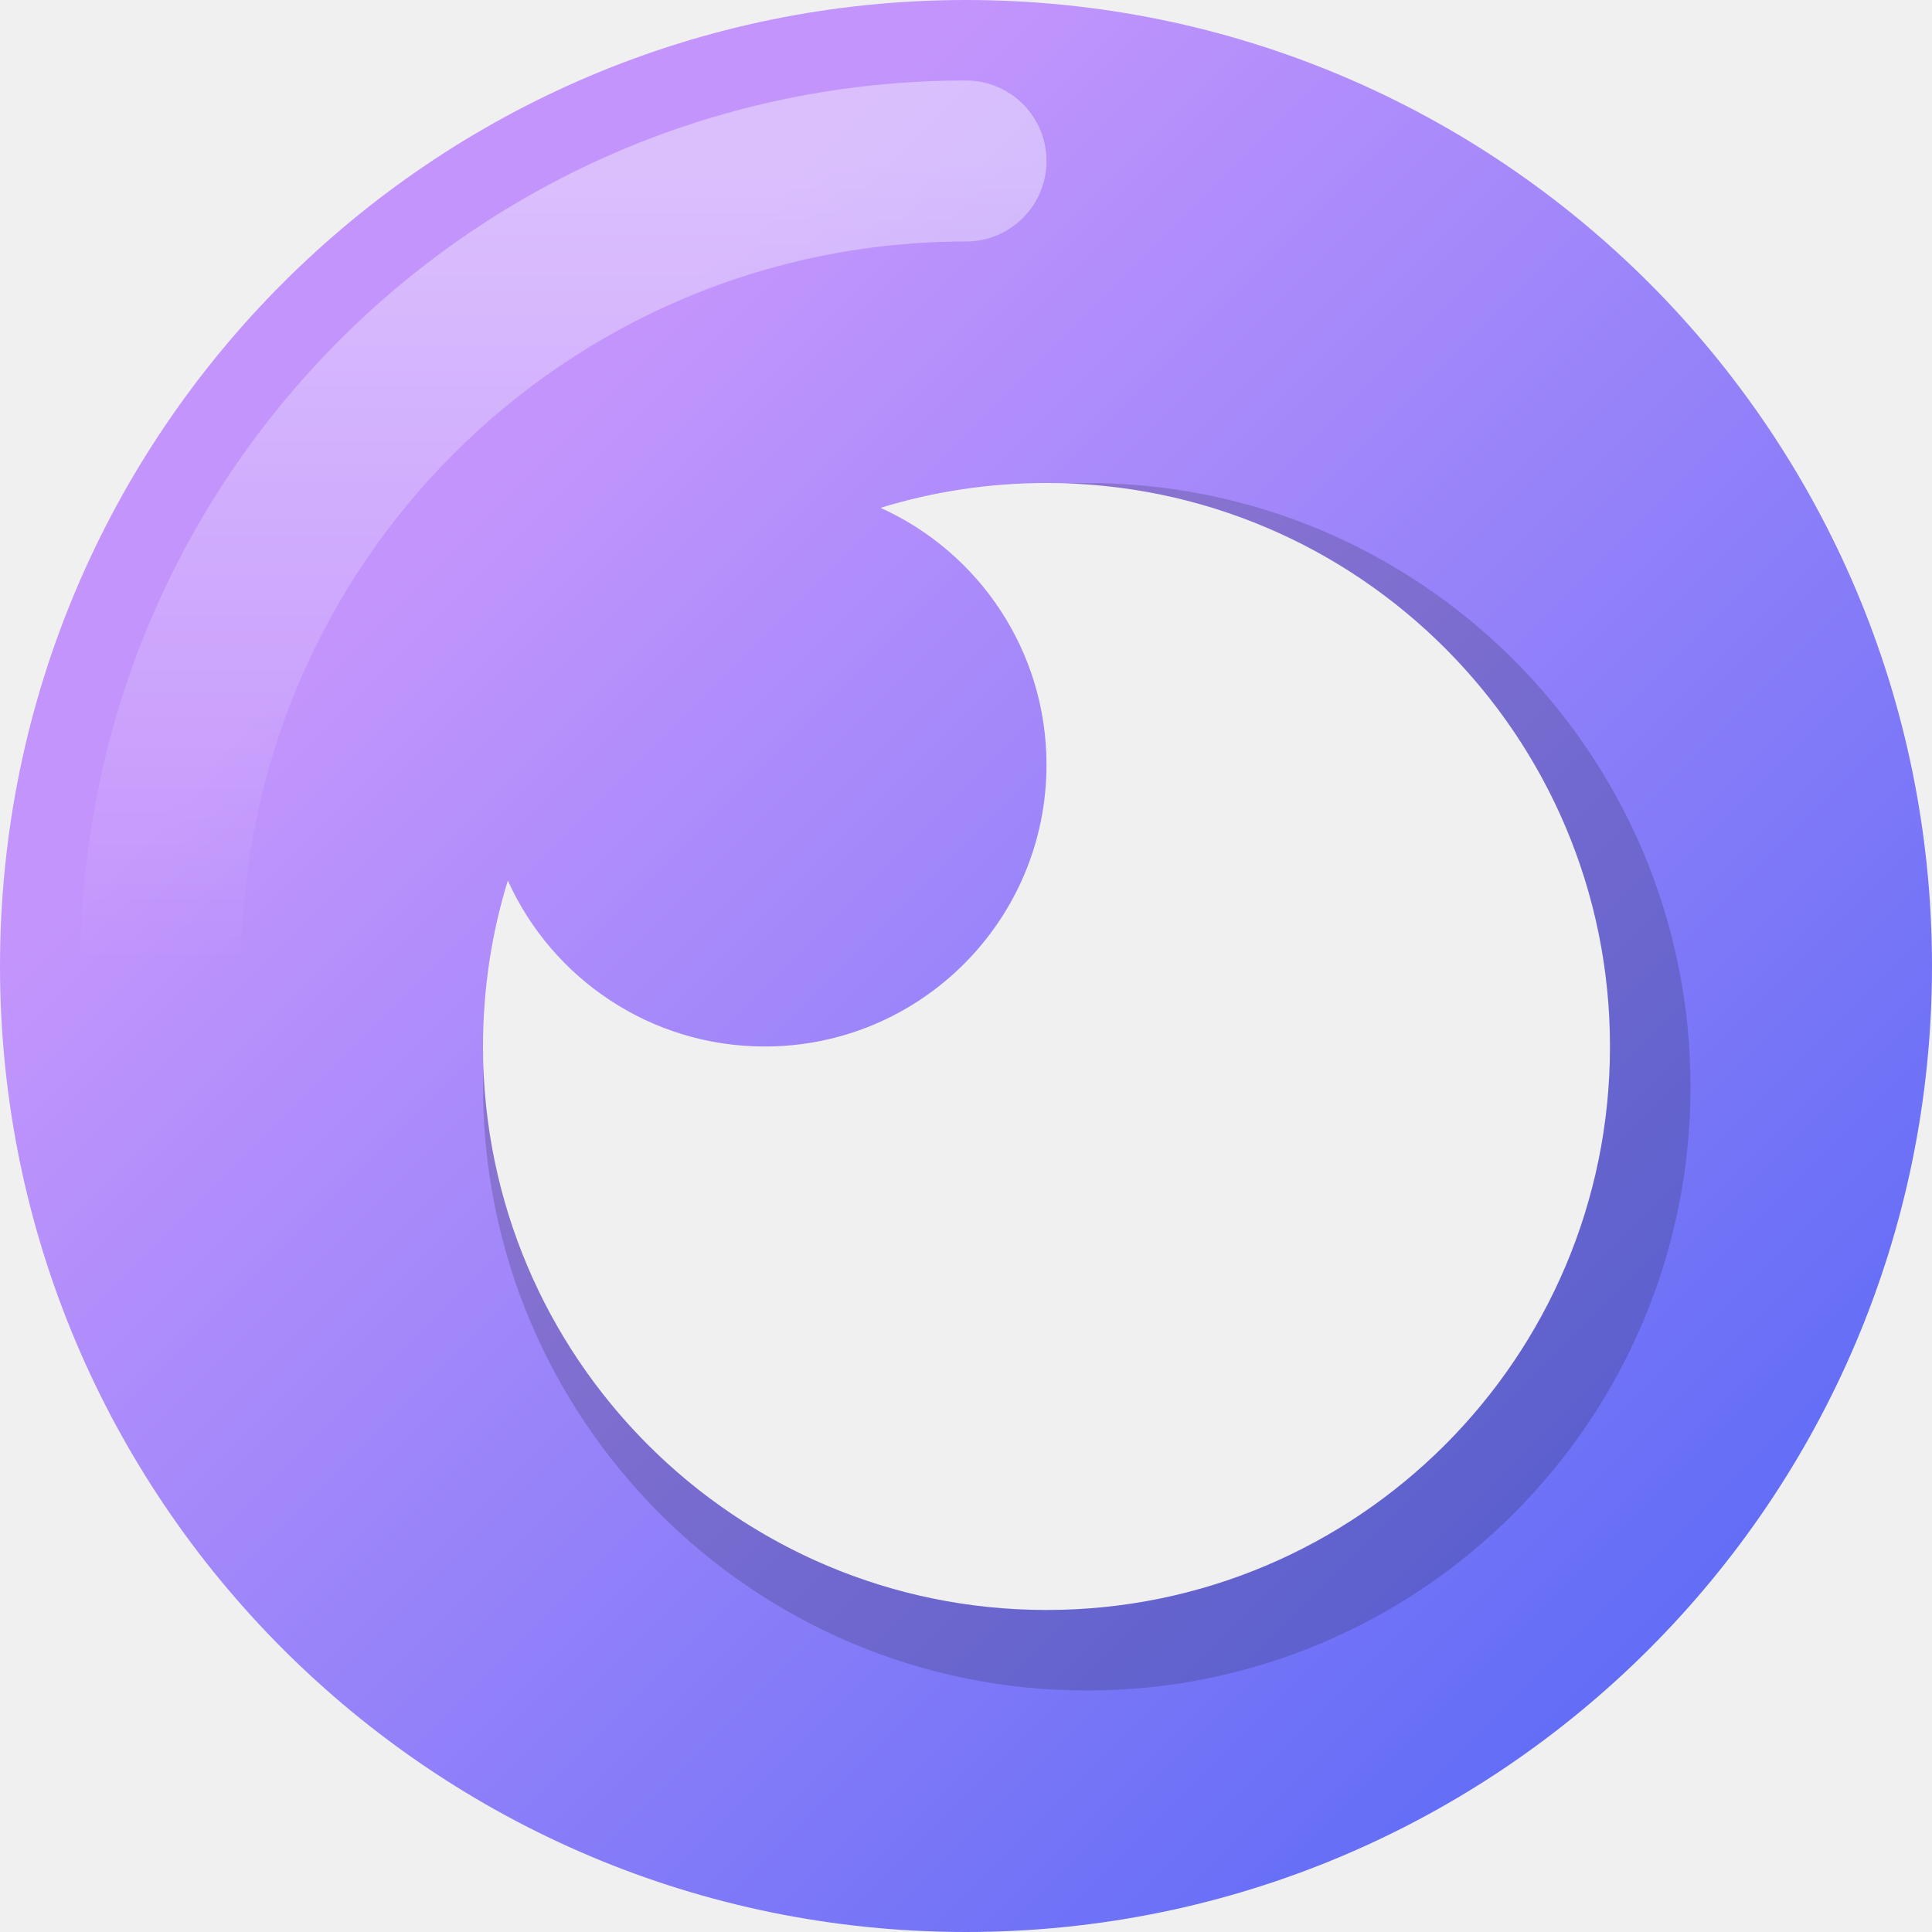
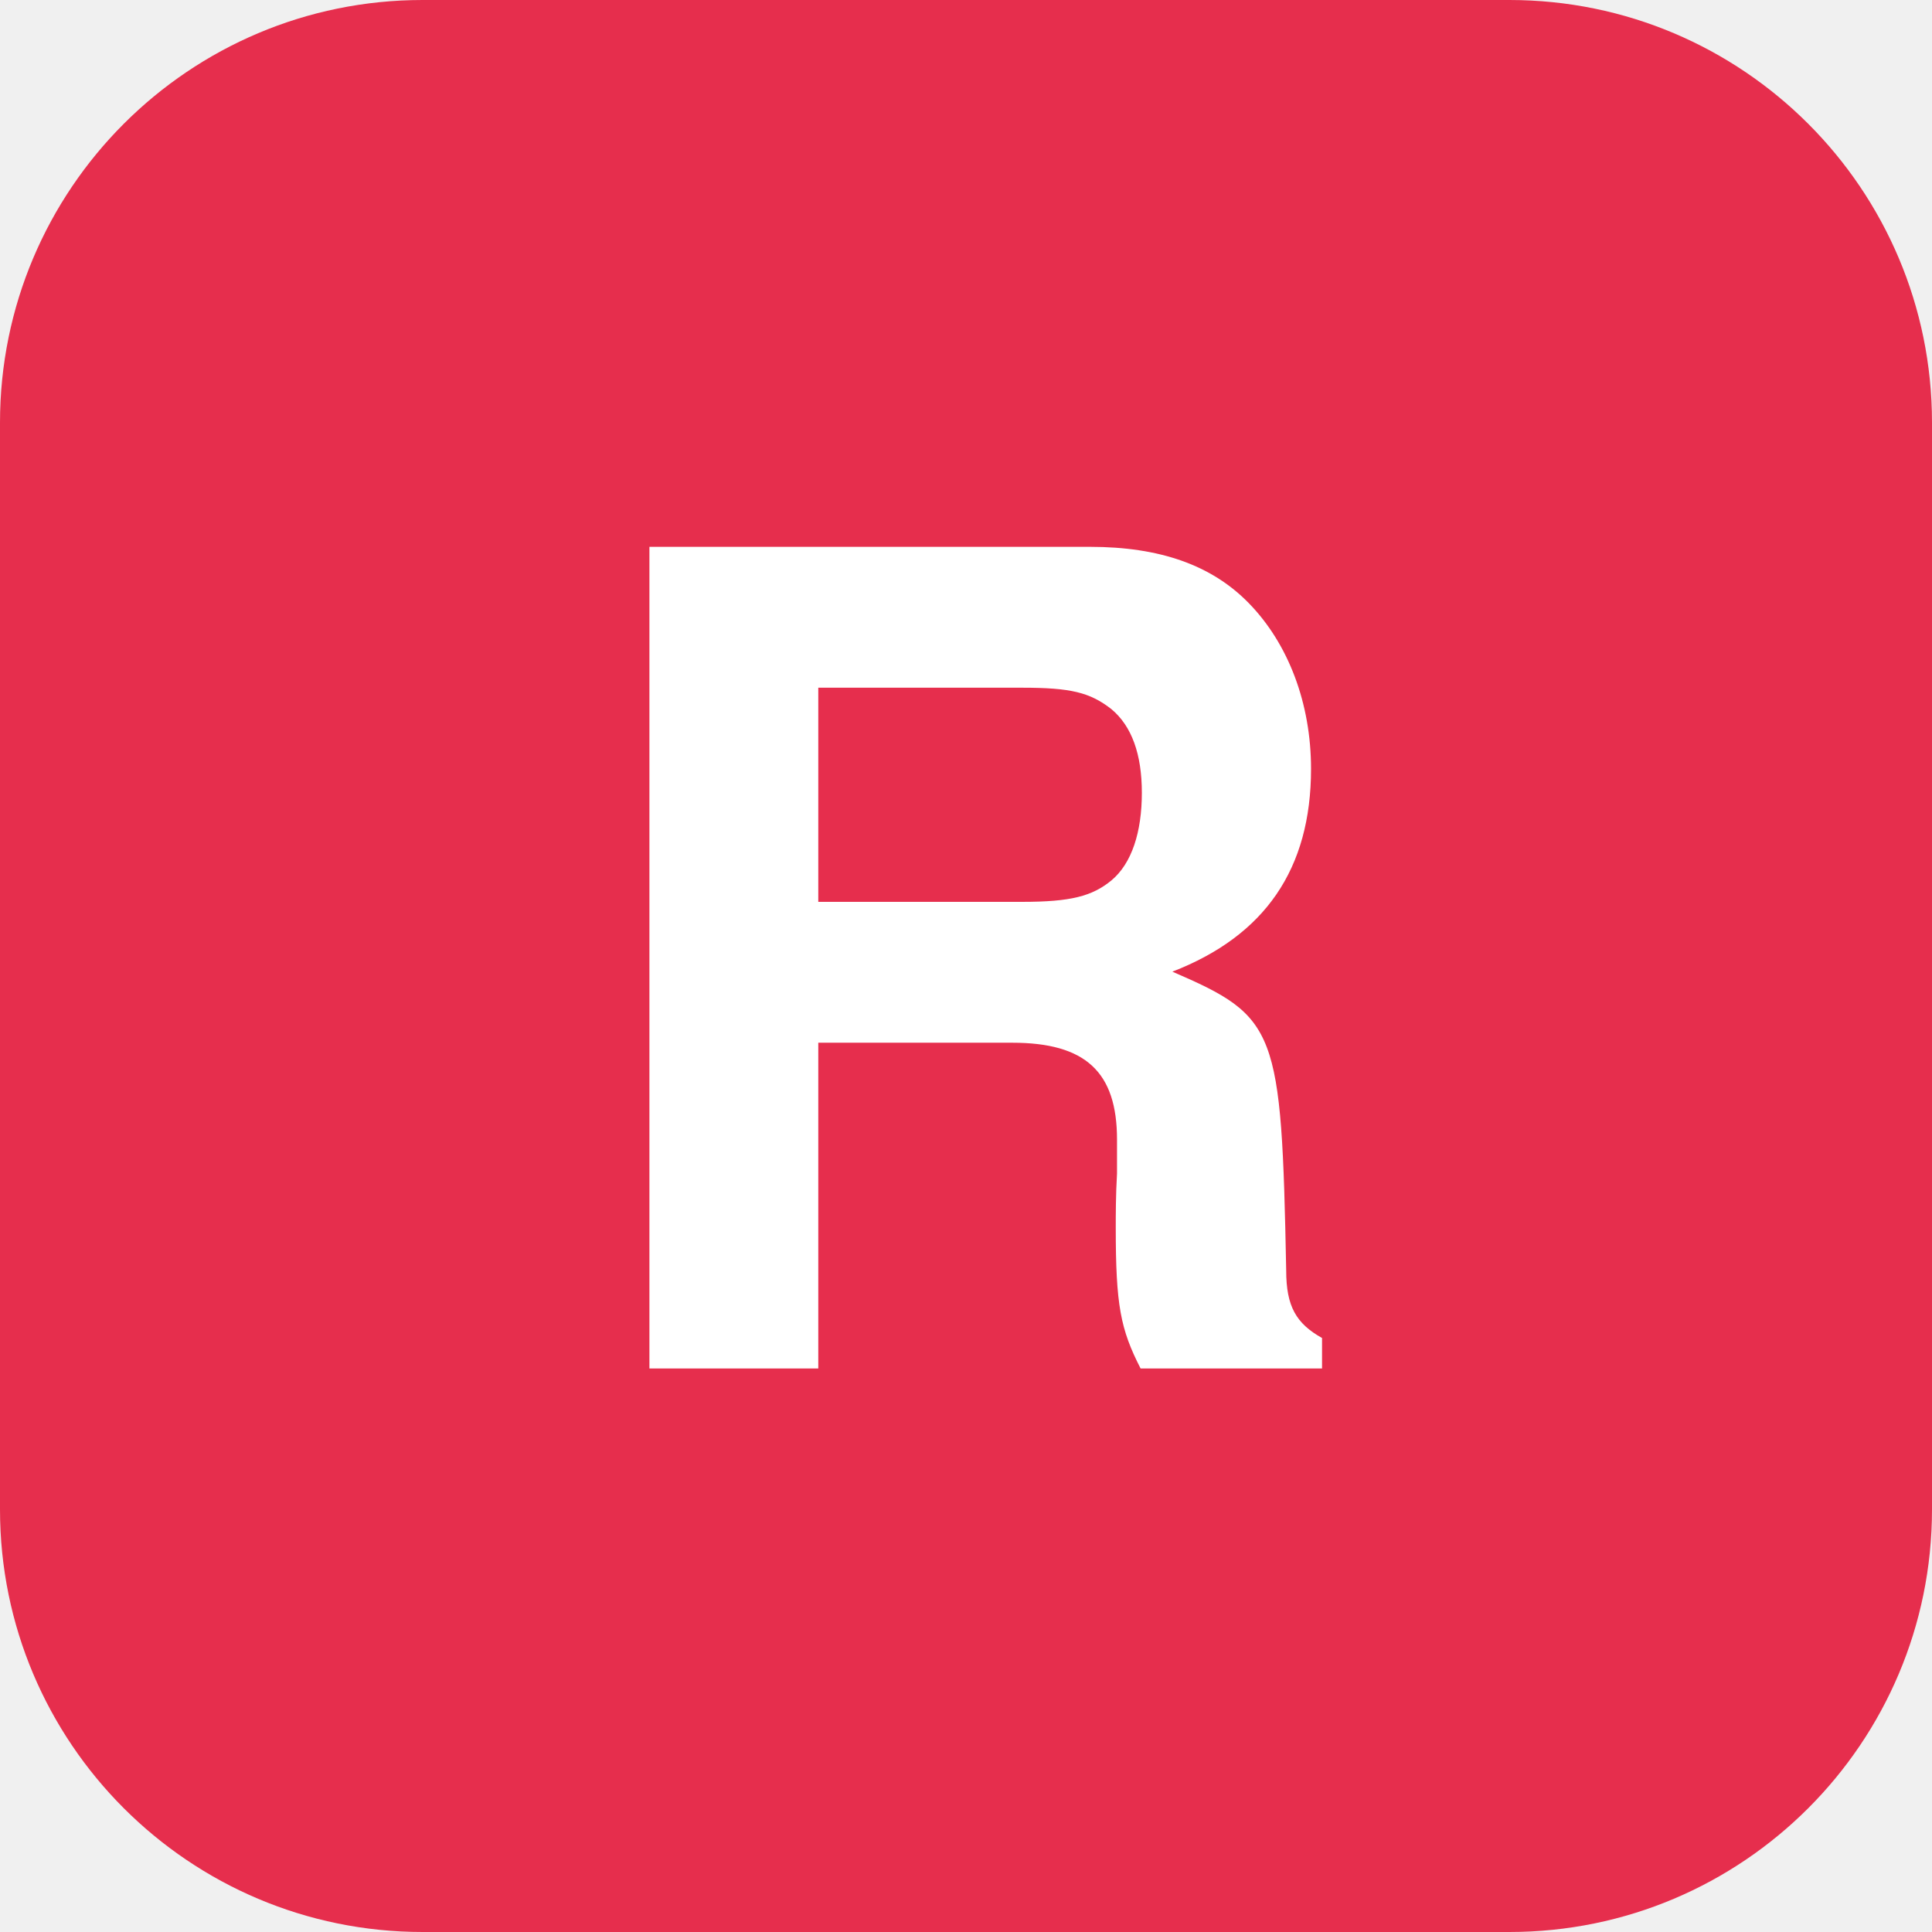
<svg xmlns="http://www.w3.org/2000/svg" width="96" height="96" fill="none" viewBox="0 0 96 96">
-   <path fill="url(#paint0_linear)" fill-rule="evenodd" d="M48 96C74.51 96 96 74.51 96 48C96 21.49 74.51 0 48 0C21.49 0 0 21.49 0 48C0 74.51 21.49 96 48 96ZM80 52C80 67.464 67.464 80 52 80C36.536 80 24 67.464 24 52C24 49.13 24.432 46.361 25.234 43.755C27.429 48.617 32.319 52 38 52C45.732 52 52 45.732 52 38C52 32.319 48.617 27.429 43.755 25.234C46.362 24.432 49.13 24 52 24C67.464 24 80 36.536 80 52Z" clip-rule="evenodd" />
-   <path fill="#131928" fill-rule="evenodd" d="M80 52C80 67.464 67.464 80 52 80C36.864 80 24.533 67.99 24.017 52.979C24.006 53.318 24 53.658 24 54C24 70.569 37.431 84 54 84C70.569 84 84 70.569 84 54C84 37.431 70.569 24 54 24C53.66 24 53.321 24.006 52.983 24.017C67.992 24.535 80 36.865 80 52Z" clip-rule="evenodd" opacity=".2" />
-   <path fill="url(#paint1_linear)" fill-rule="evenodd" d="M48 12C28.118 12 12 28.118 12 48C12 50.209 10.209 52 8 52C5.791 52 4 50.209 4 48C4 23.7 23.7 4 48 4C50.209 4 52 5.791 52 8C52 10.209 50.209 12 48 12Z" clip-rule="evenodd" />
-   <defs>
-     <linearGradient id="paint0_linear" x1="48" x2="117.5" y1="0" y2="69.5" gradientUnits="userSpaceOnUse">
-       <stop stop-color="#C395FC" />
-       <stop offset="1" stop-color="#4F65F5" />
-     </linearGradient>
-     <linearGradient id="paint1_linear" x1="28" x2="28" y1="8" y2="48" gradientUnits="userSpaceOnUse">
-       <stop stop-color="#fff" stop-opacity=".4" />
-       <stop offset="1" stop-color="#fff" stop-opacity="0" />
-     </linearGradient>
-   </defs>
+   <rect width="96" height="96" rx="21" fill="#e62e4d" />
+   <text x="48" y="68" text-anchor="middle" font-family="'Archivo', 'Helvetica Neue', Helvetica, Arial, sans-serif" font-size="56" font-weight="800" fill="#ffffff">R</text>
</svg>
